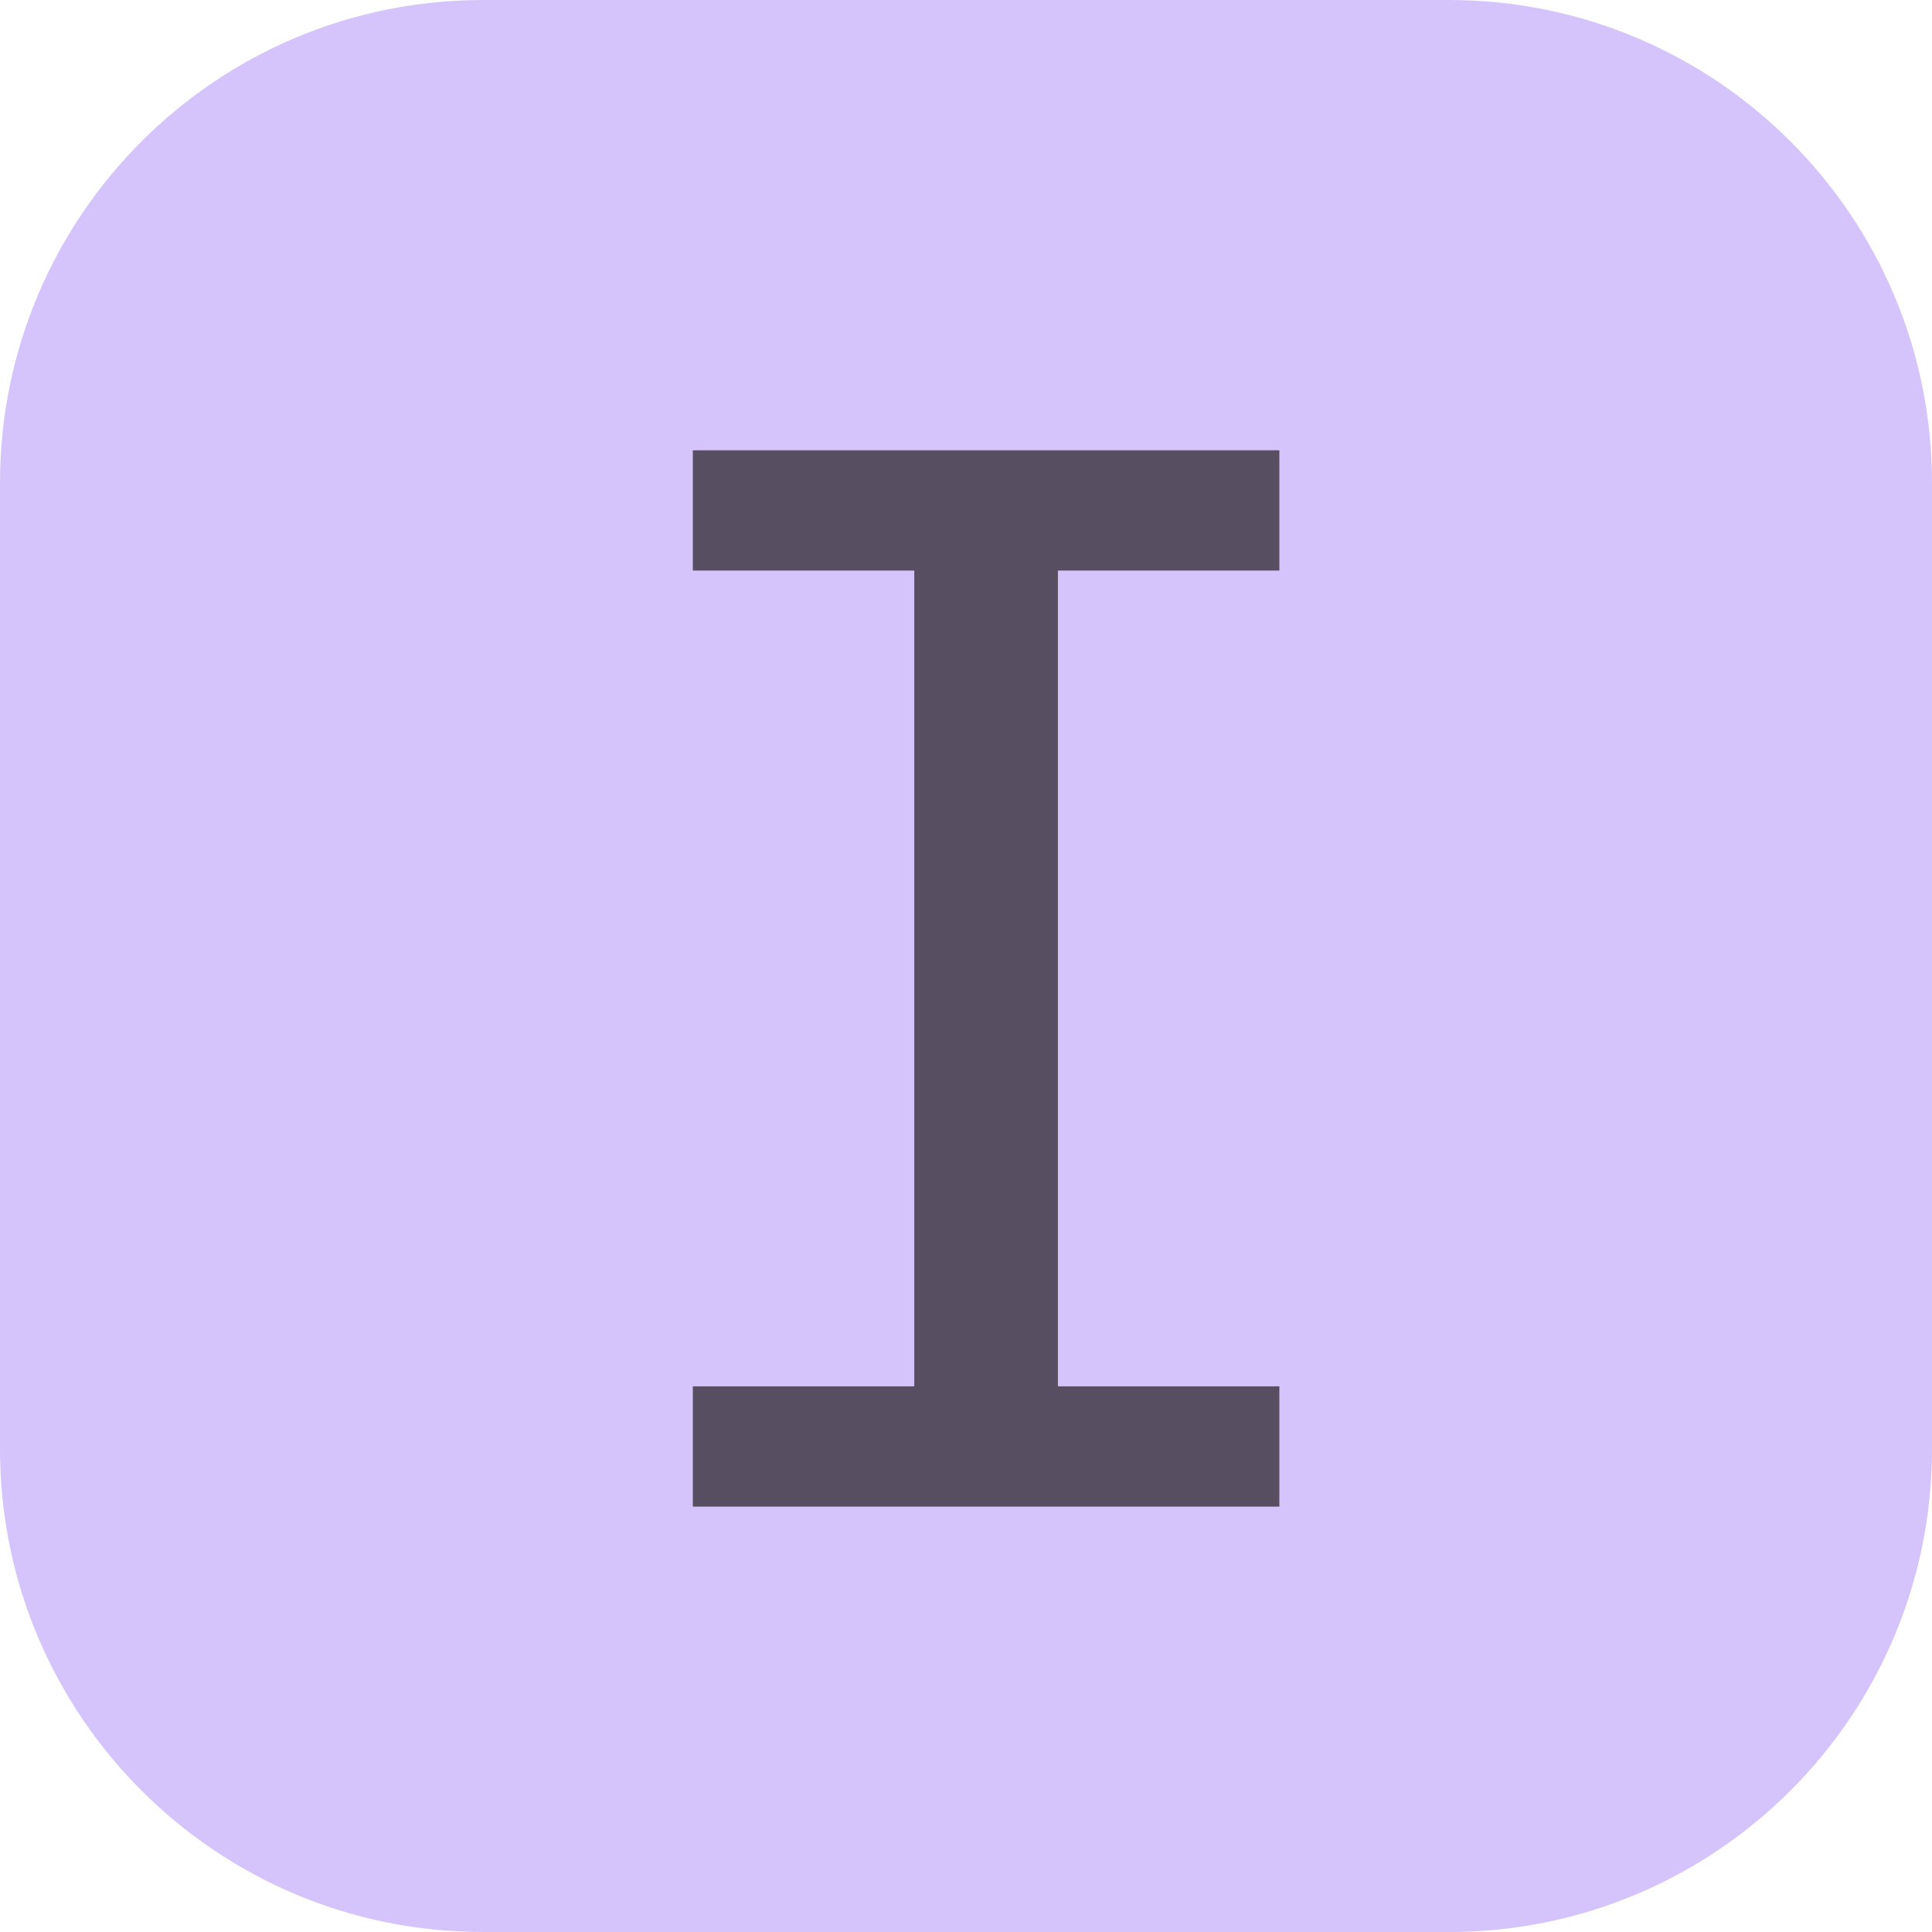
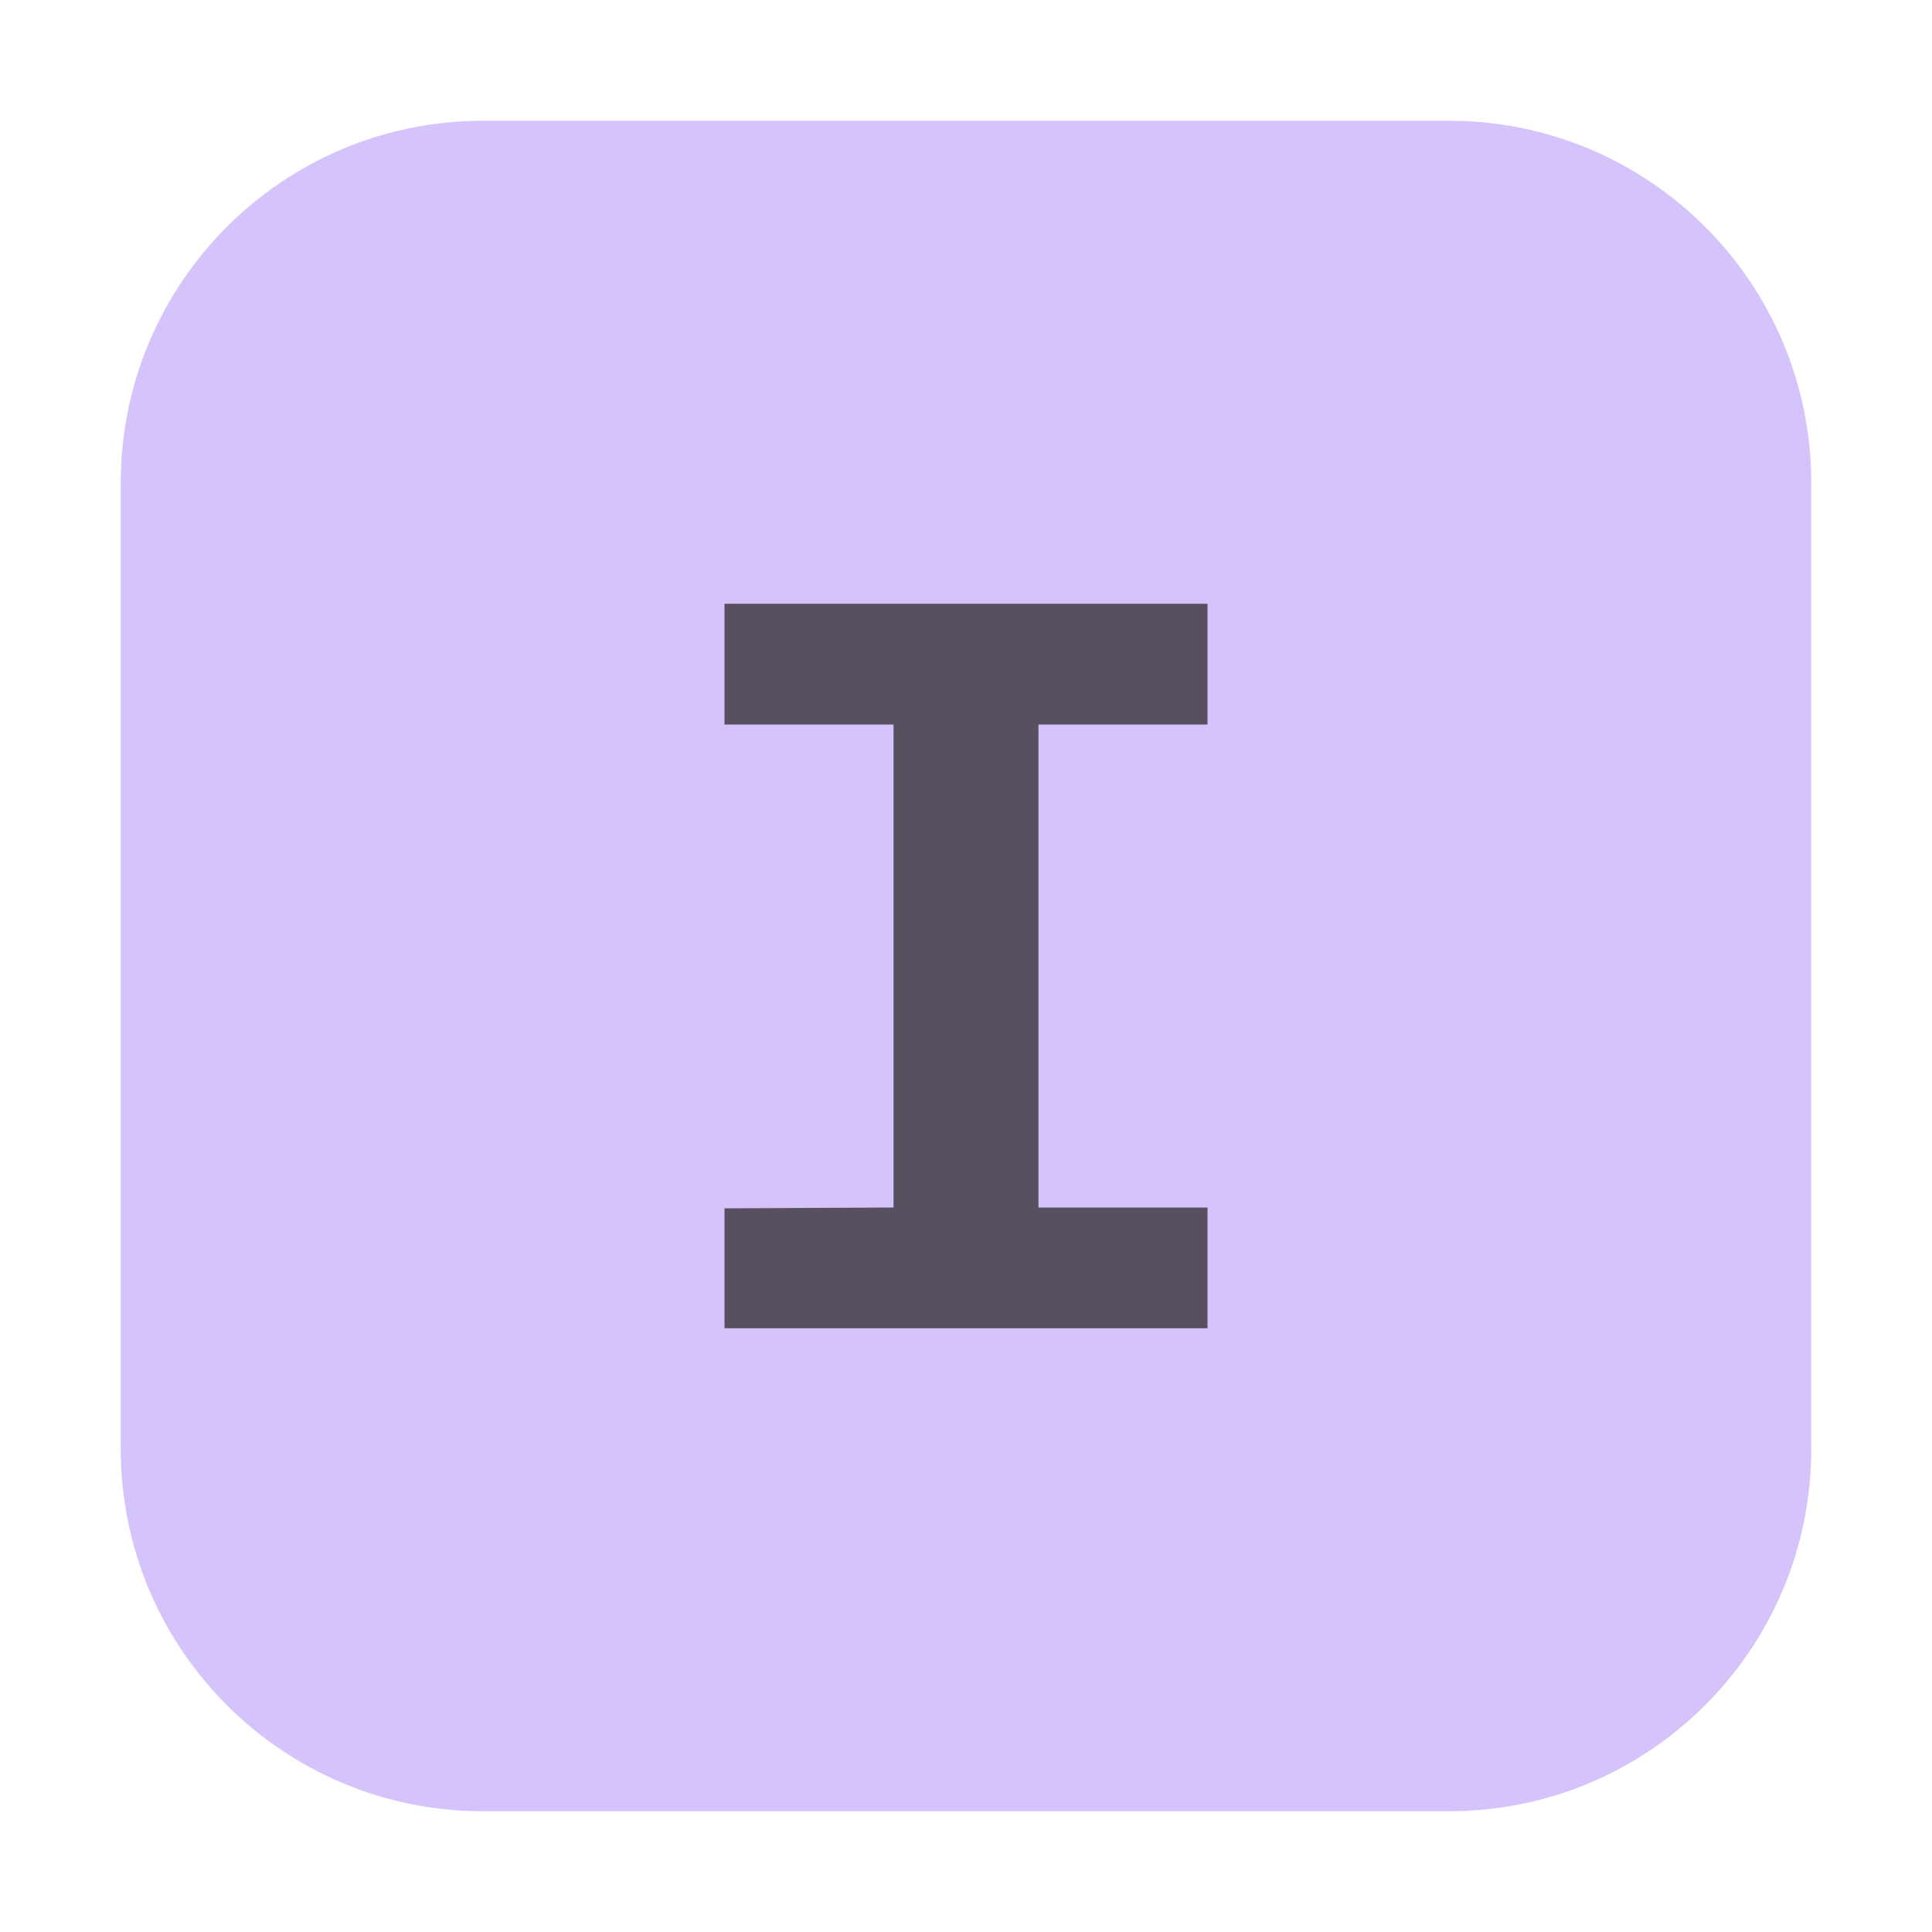
- <svg xmlns="http://www.w3.org/2000/svg" width="16px" height="16px" viewBox="0 0 2048 2048">
-   <rect fill-opacity="0.6" x="0" y="0" width="2048" height="2048" rx="512" ry="512" fill="#B99BF8" />
-   <g transform="scale(0.75)">
-     <path fill-opacity="0.7" transform="translate(778.24, 2129.44) rotate(180) scale(-1, 1)" fill="#231f20" d="M201 1493h829v-170h-313v-1153h313v-170h-829v170h313v1153h-313v170z" />
-   </g>
+ <svg xmlns="http://www.w3.org/2000/svg" width="16px" height="16px" version="1.1" viewBox="0 0 2048 2048">
+   <rect x="128" y="128" width="1792" height="1792" rx="384" fill="#b99bf8" fill-opacity=".6" stroke-width="128" />
+   <polygon transform="scale(128)" points="8.6 10 8.6 6 10 6 10 5 6 5 6 6 7.4 6 7.4 10 6 10.007 6 11 10 11 10 10" fill="#231f20" opacity=".7" />
</svg>
